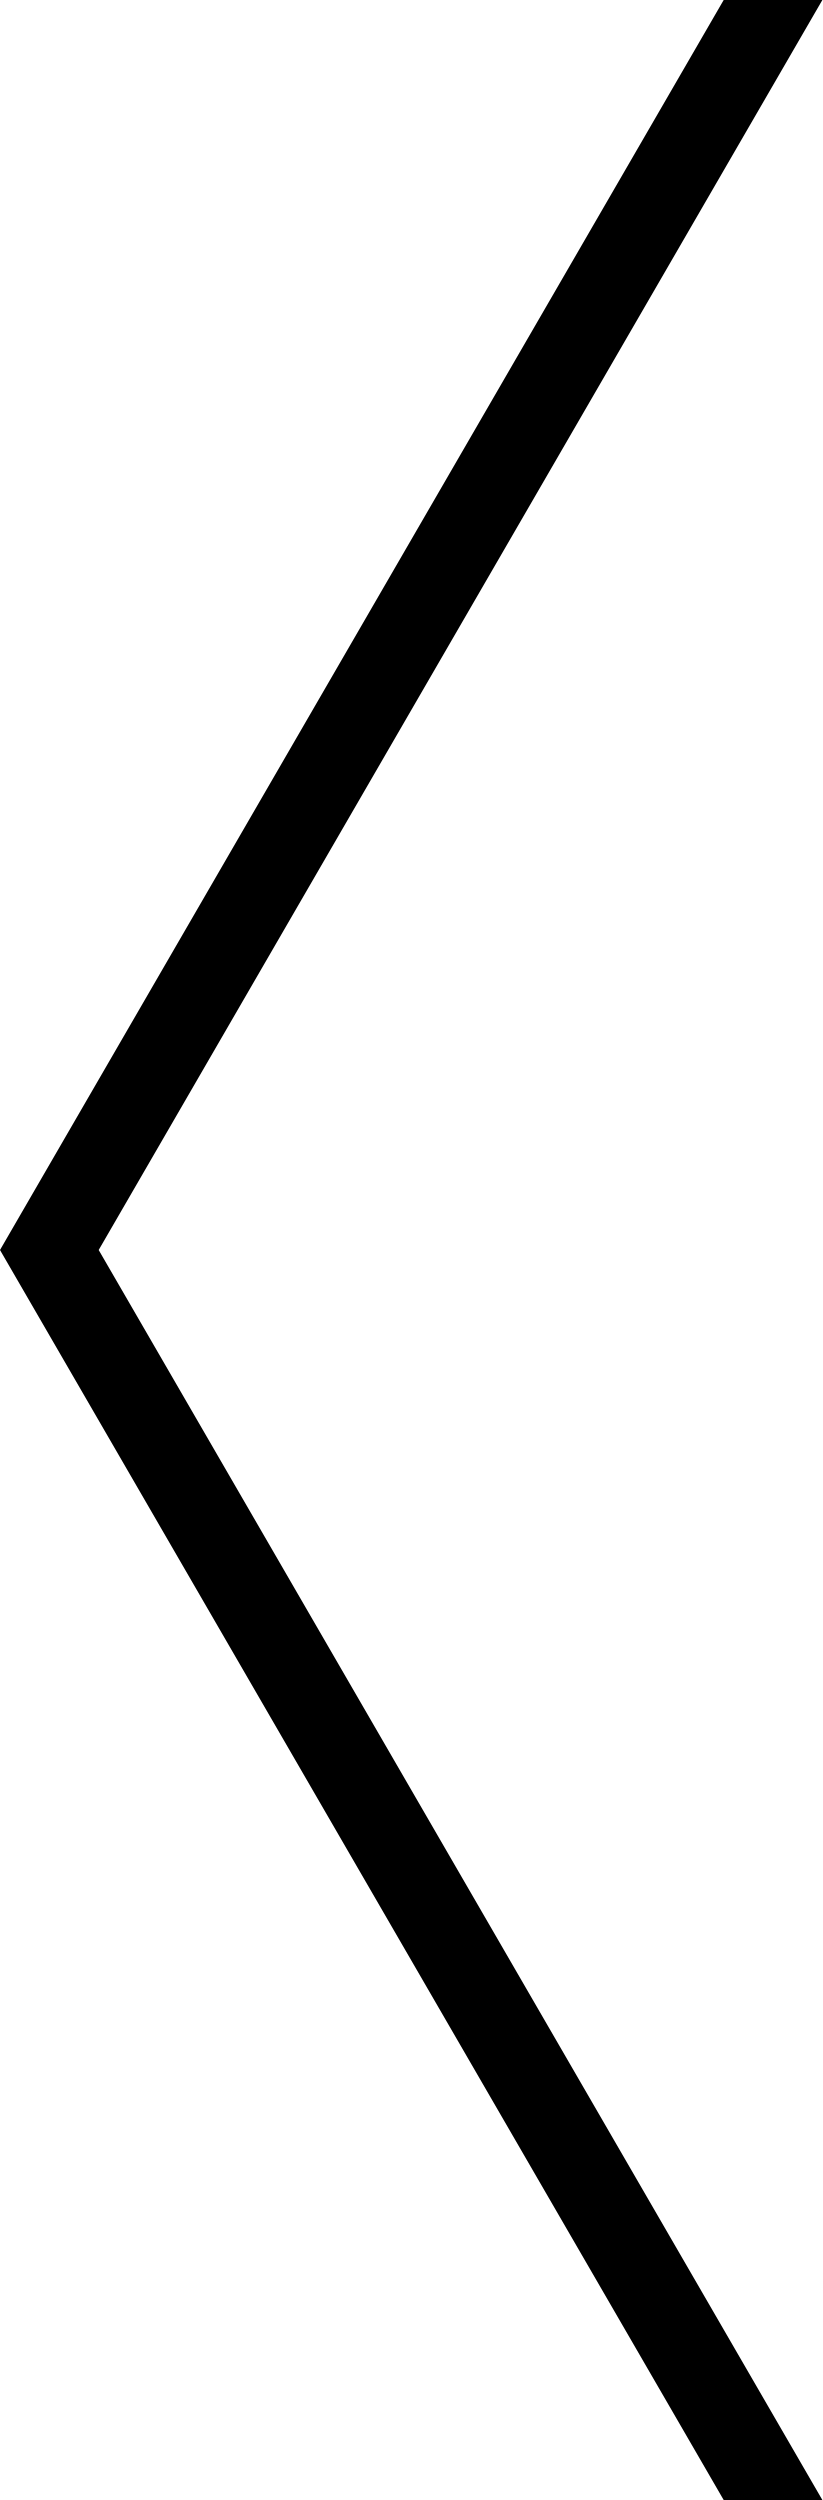
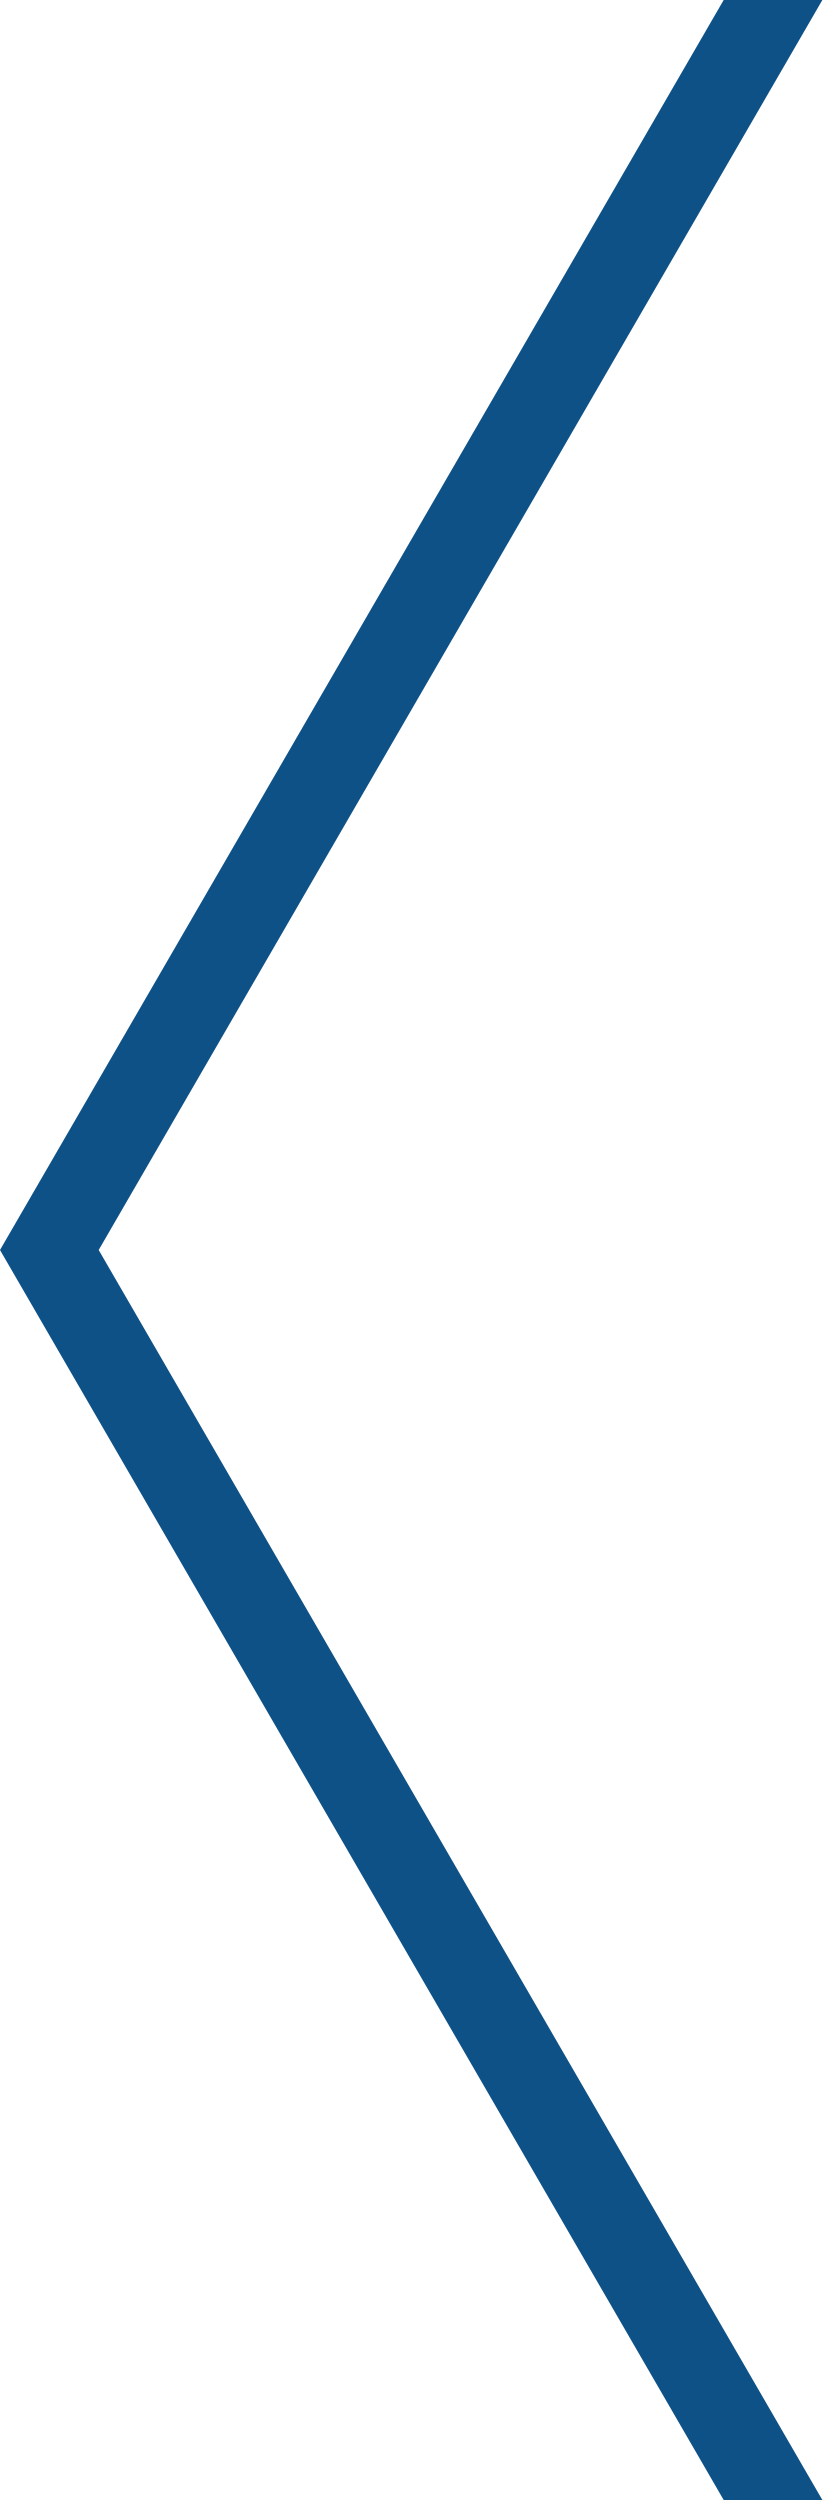
<svg xmlns="http://www.w3.org/2000/svg" version="1.1" x="0px" y="0px" viewBox="0 0 25 76" enable-background="new 0 0 25 76" xml:space="preserve">
+   <style type="text/css">
+ 	.st0{fill:#0D5187;}
+ </style>
  <g id="Background">
-     <polygon fill-rule="evenodd" clip-rule="evenodd" points="22,0 0,38 22,76 25,76 3,38 25,0  " />
+     <polygon class="st0" fill-rule="evenodd" clip-rule="evenodd" points="22,0 0,38 22,76 25,76 3,38 25,0  " />
  </g>
  <g id="Layer_1">
</g>
</svg>
